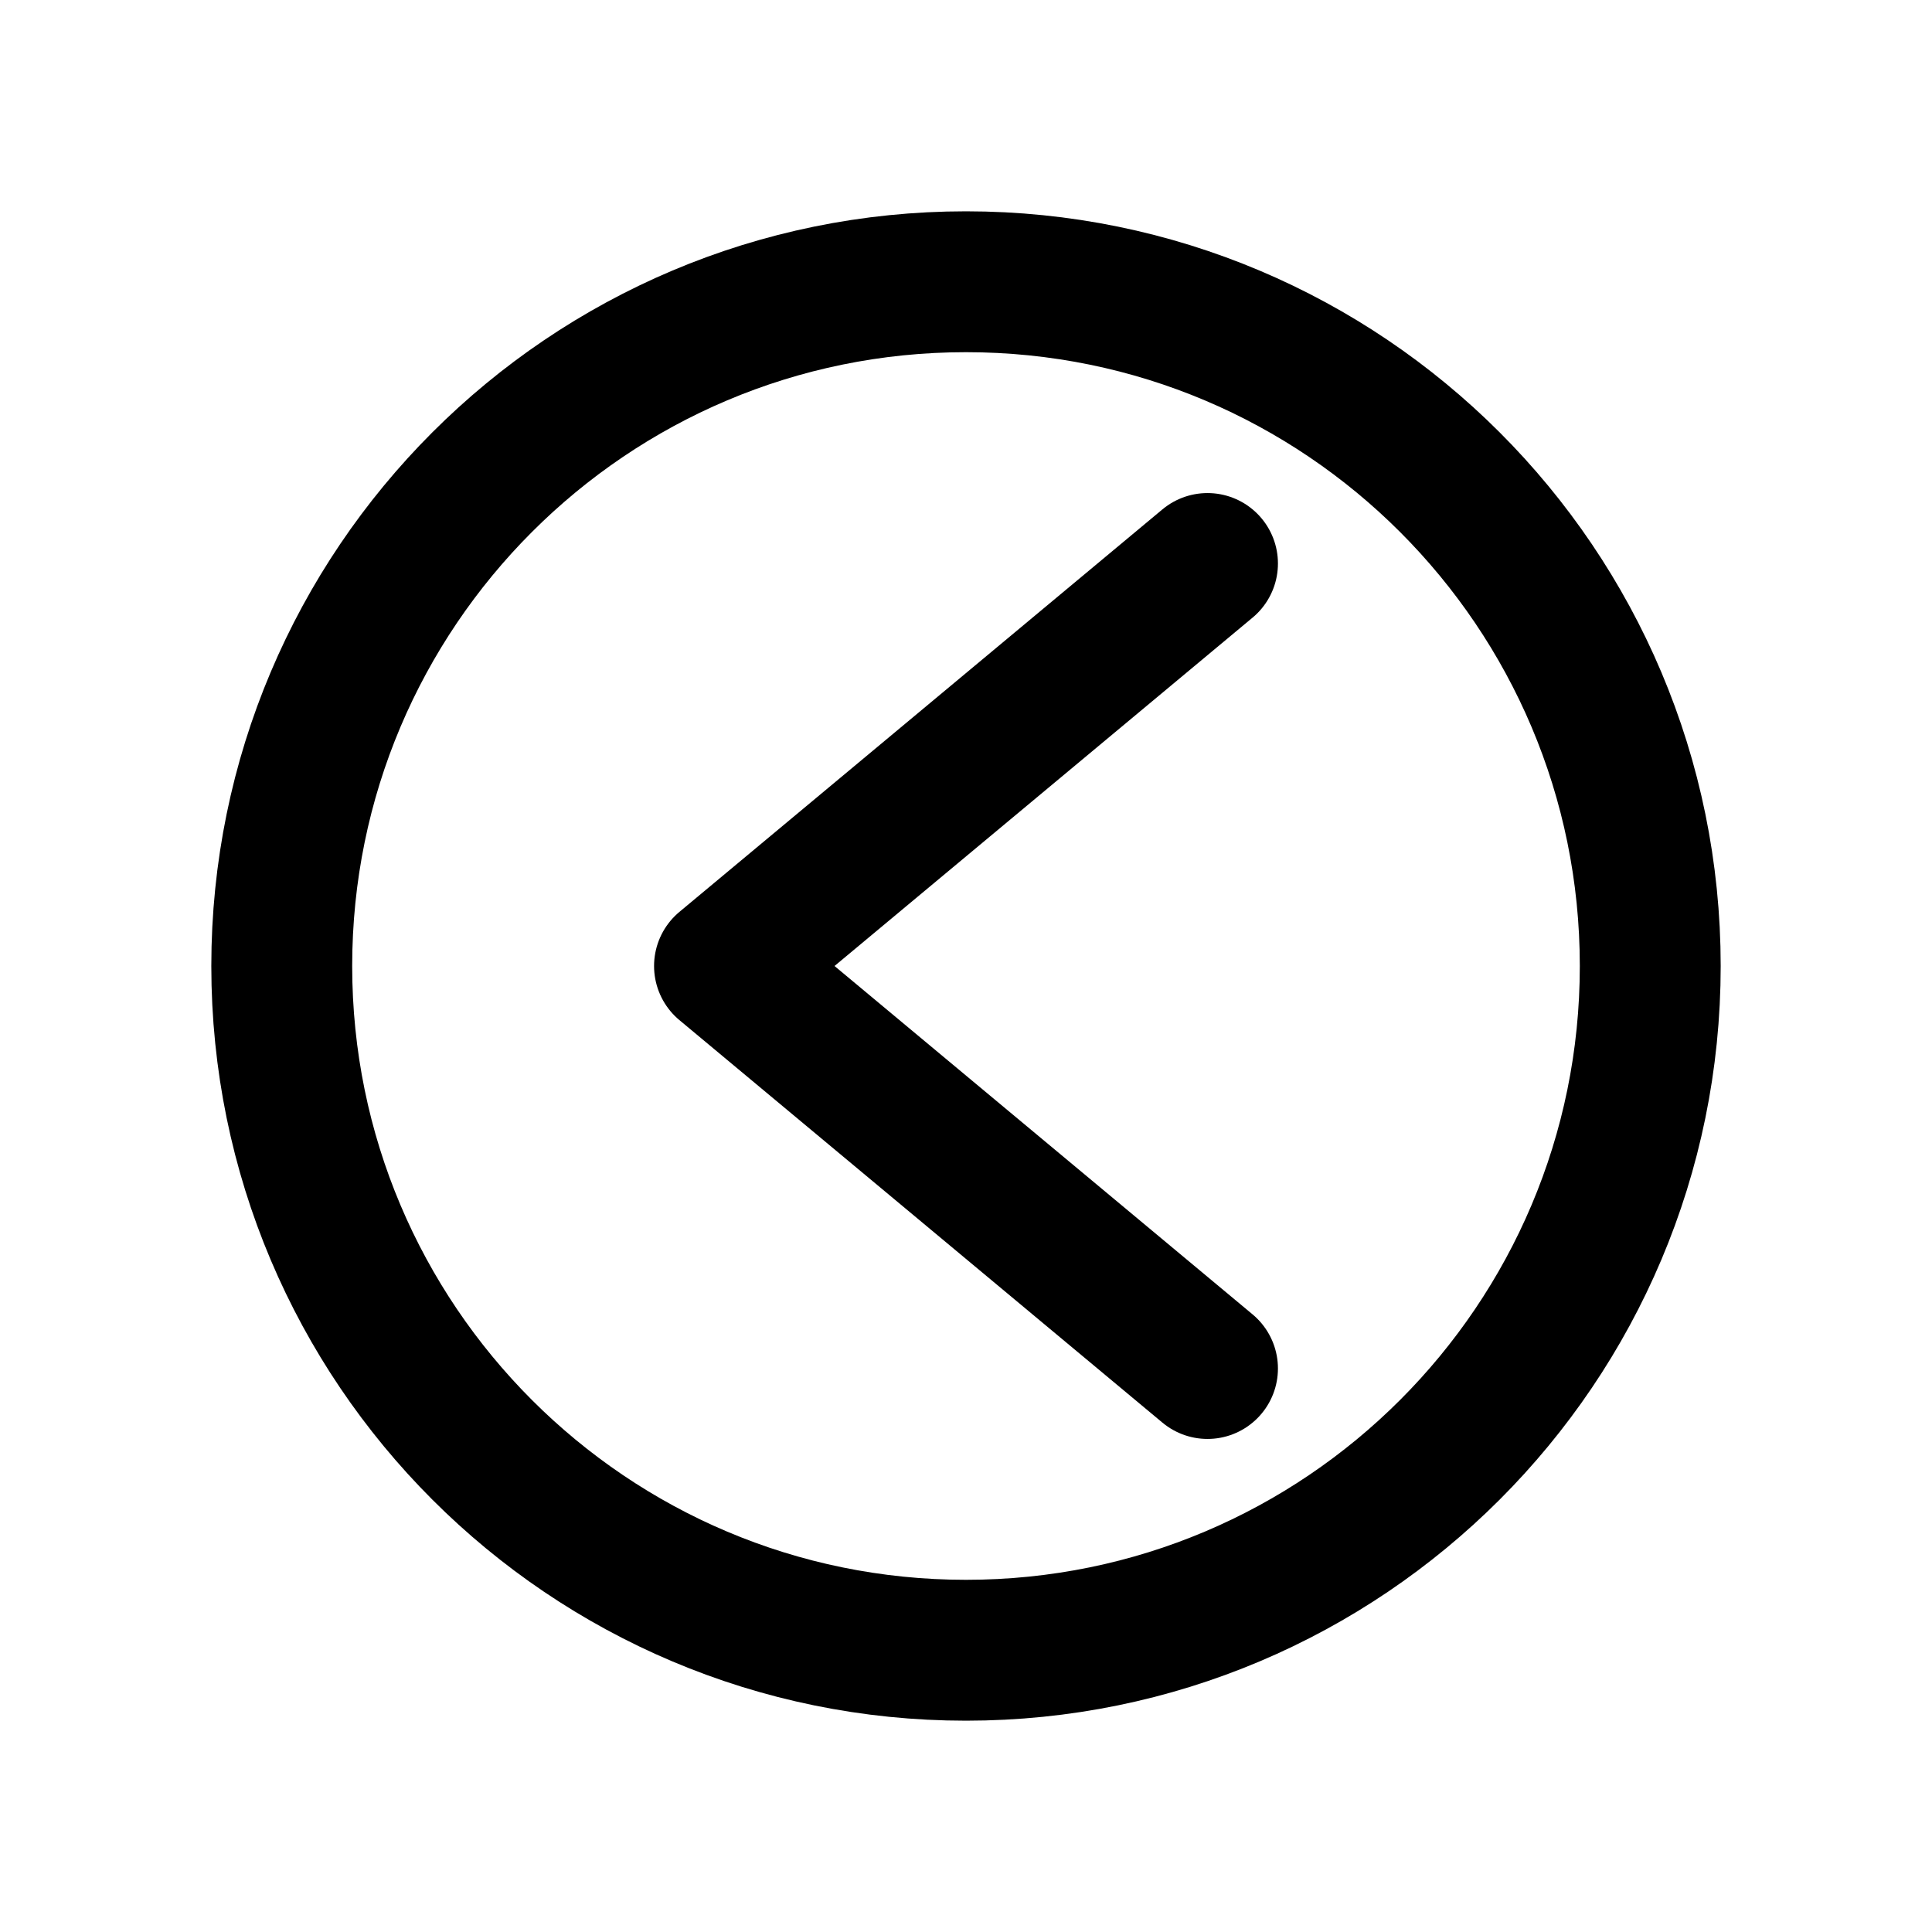
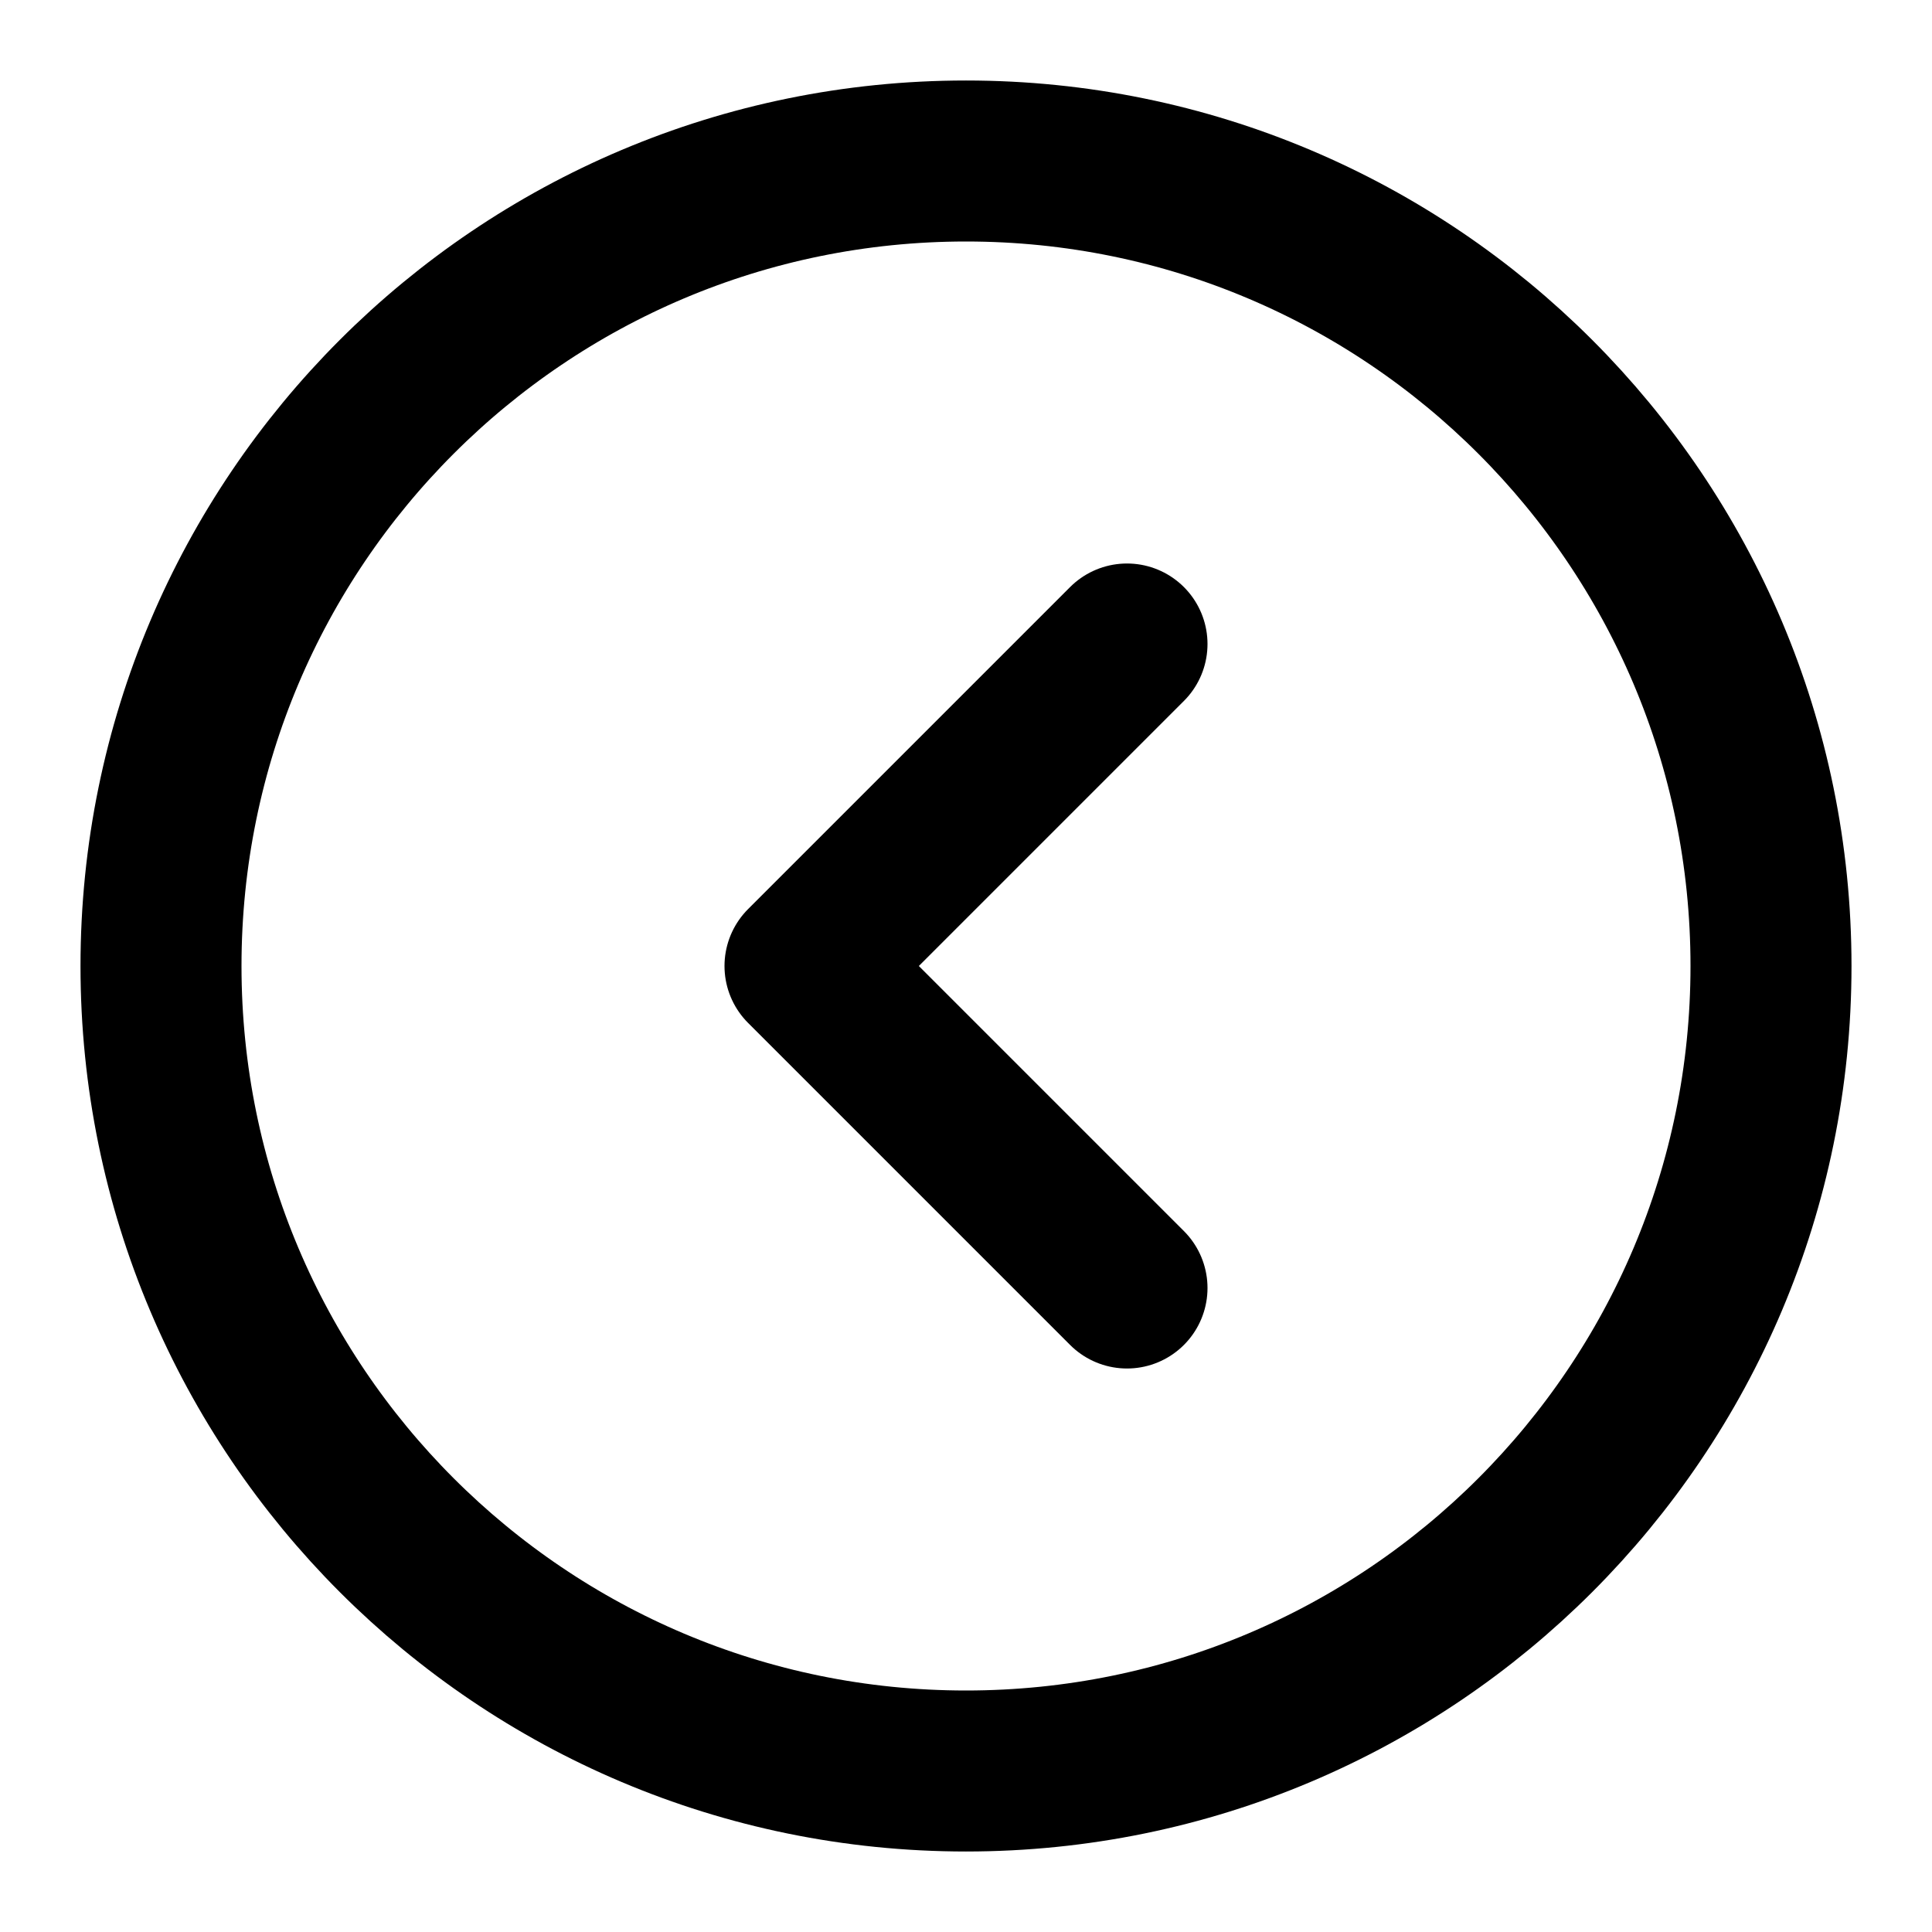
- <svg xmlns="http://www.w3.org/2000/svg" viewBox="0 0 24 24" fill="none" stroke="currentColor" stroke-width="1.75" stroke-linecap="round" stroke-linejoin="round">
-   <circle cx="12" cy="12" r="8.5" />
-   <g transform="rotate(270 12 12)">
-     <path d="M7 15 L12 9 L17 15" />
-   </g>
+ <svg xmlns="http://www.w3.org/2000/svg" width="24" height="24" viewBox="0 0 24 24" fill="none" stroke="currentColor" stroke-width="2" stroke-linecap="round" stroke-linejoin="round">
+   <circle cx="12" cy="12" r="10" />
+   <path d="m14 16-4-4 4-4" />
</svg>
